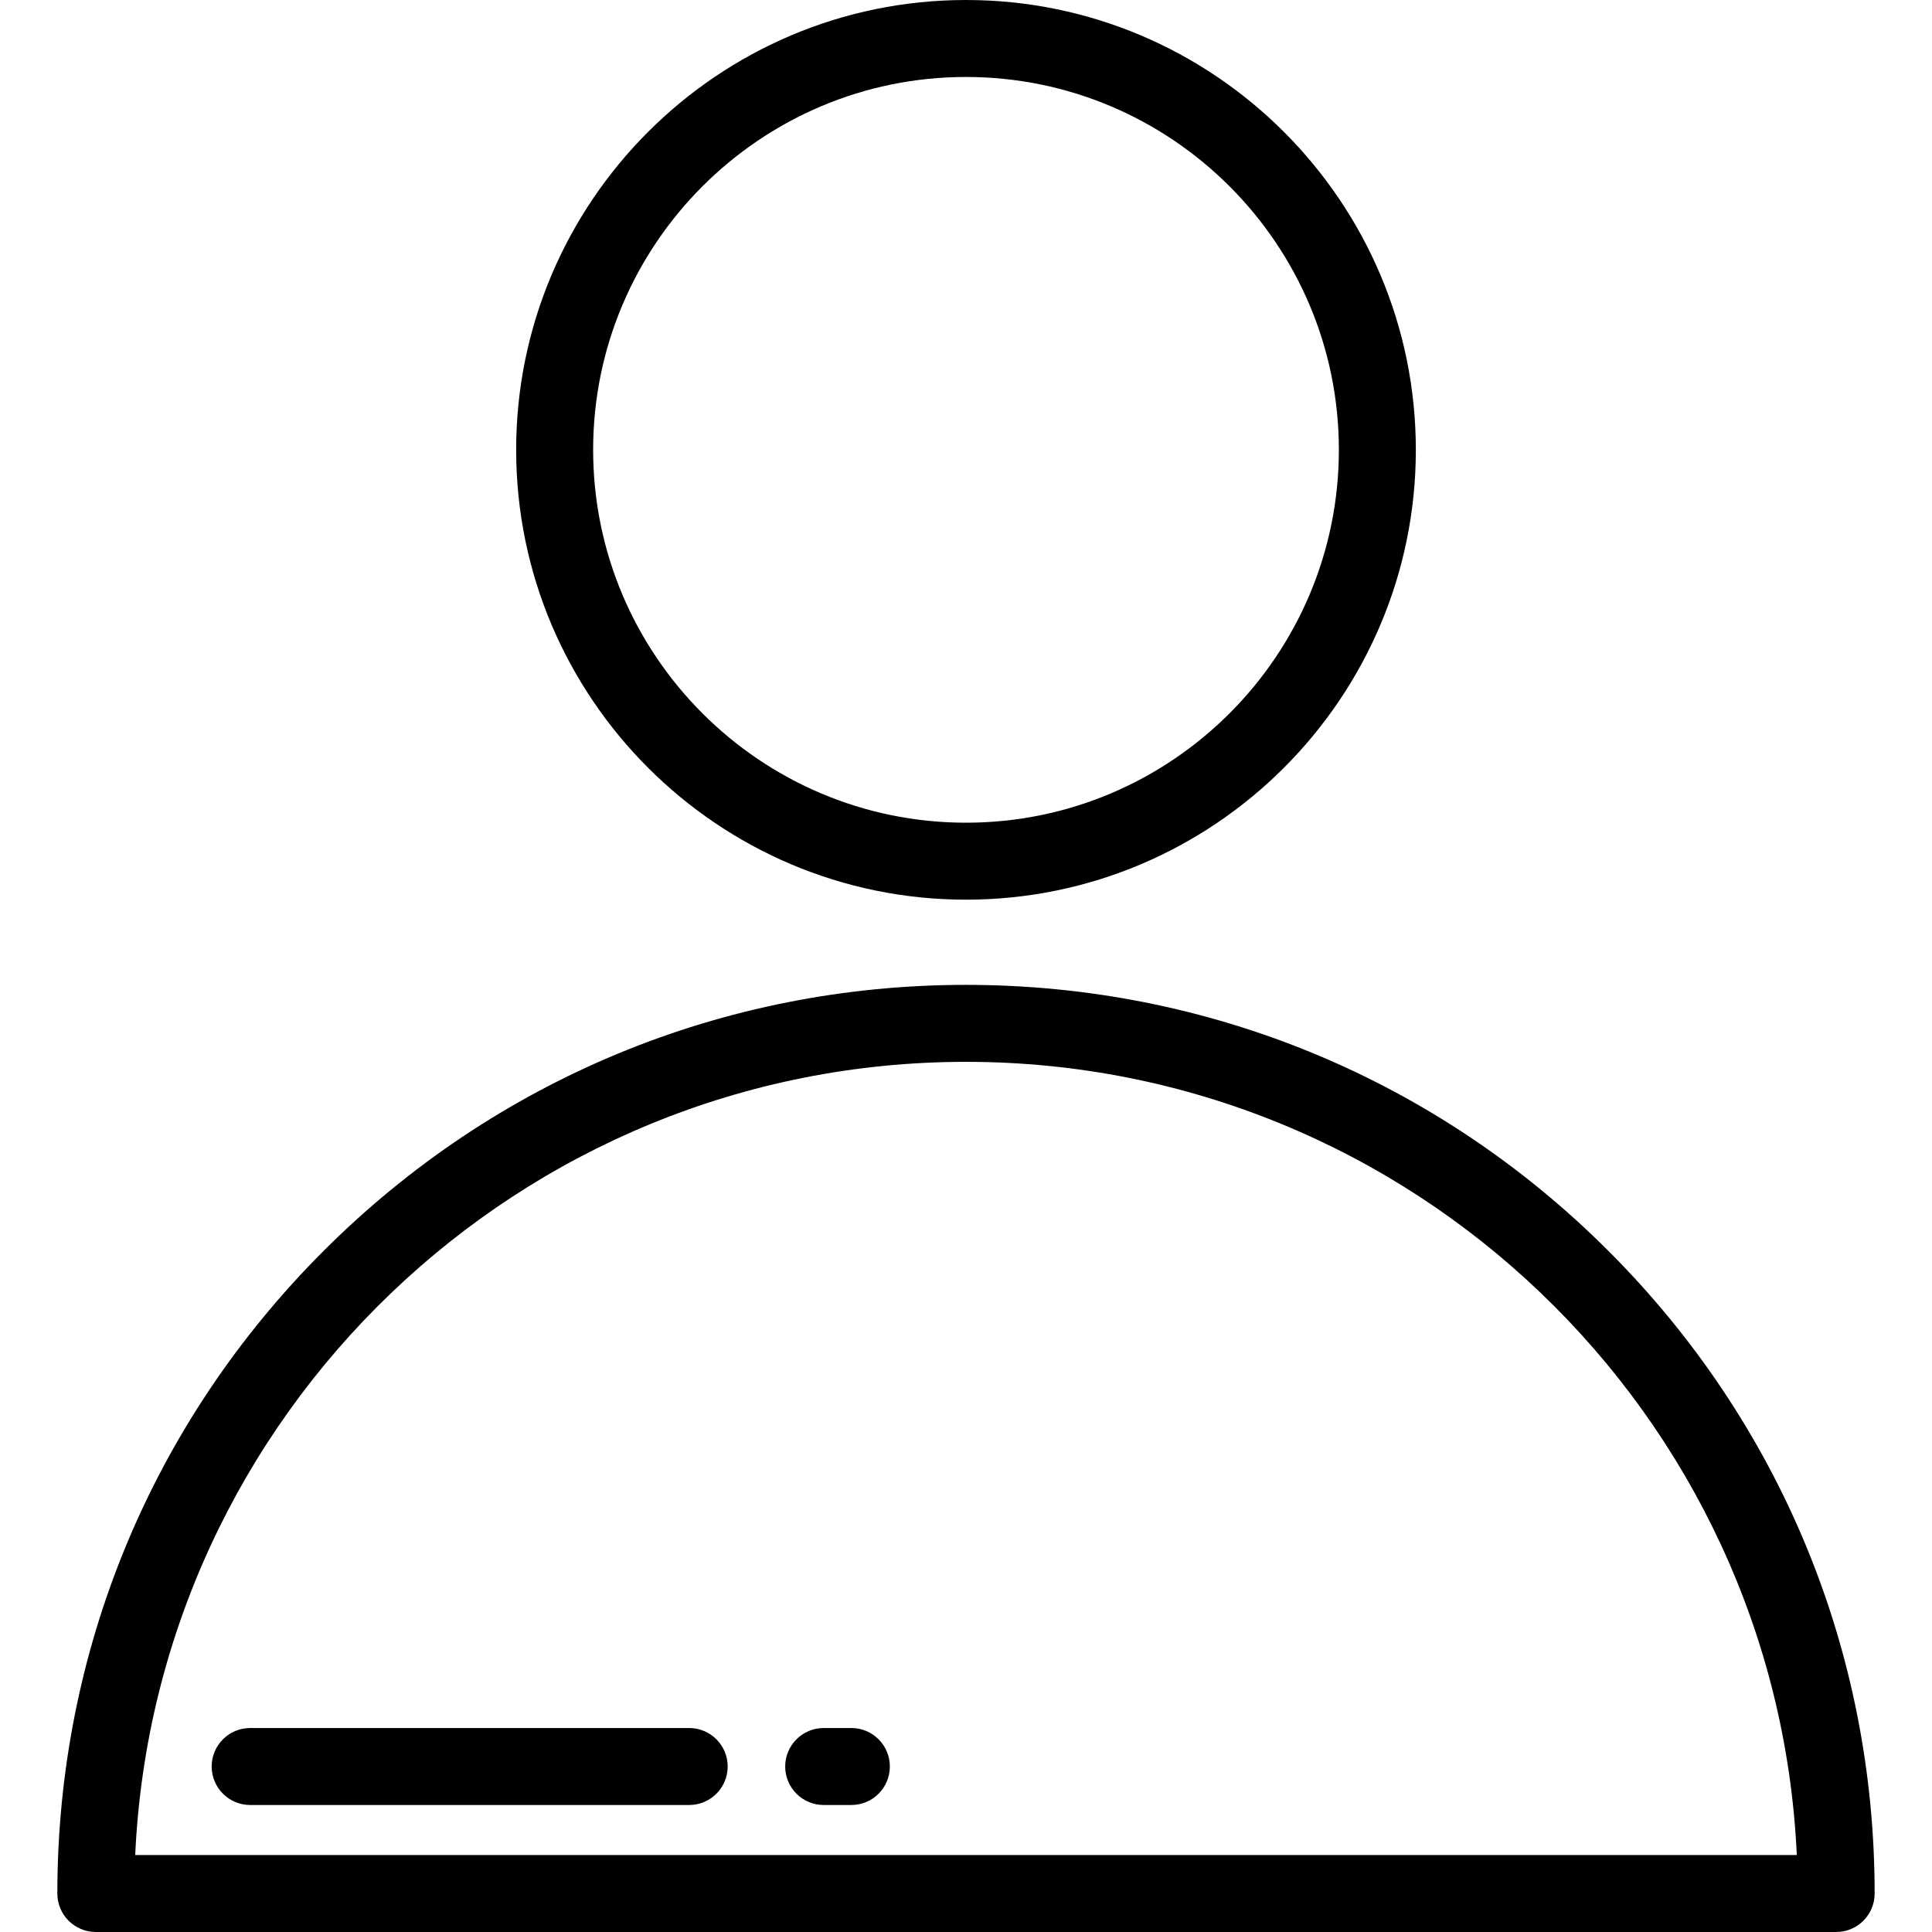
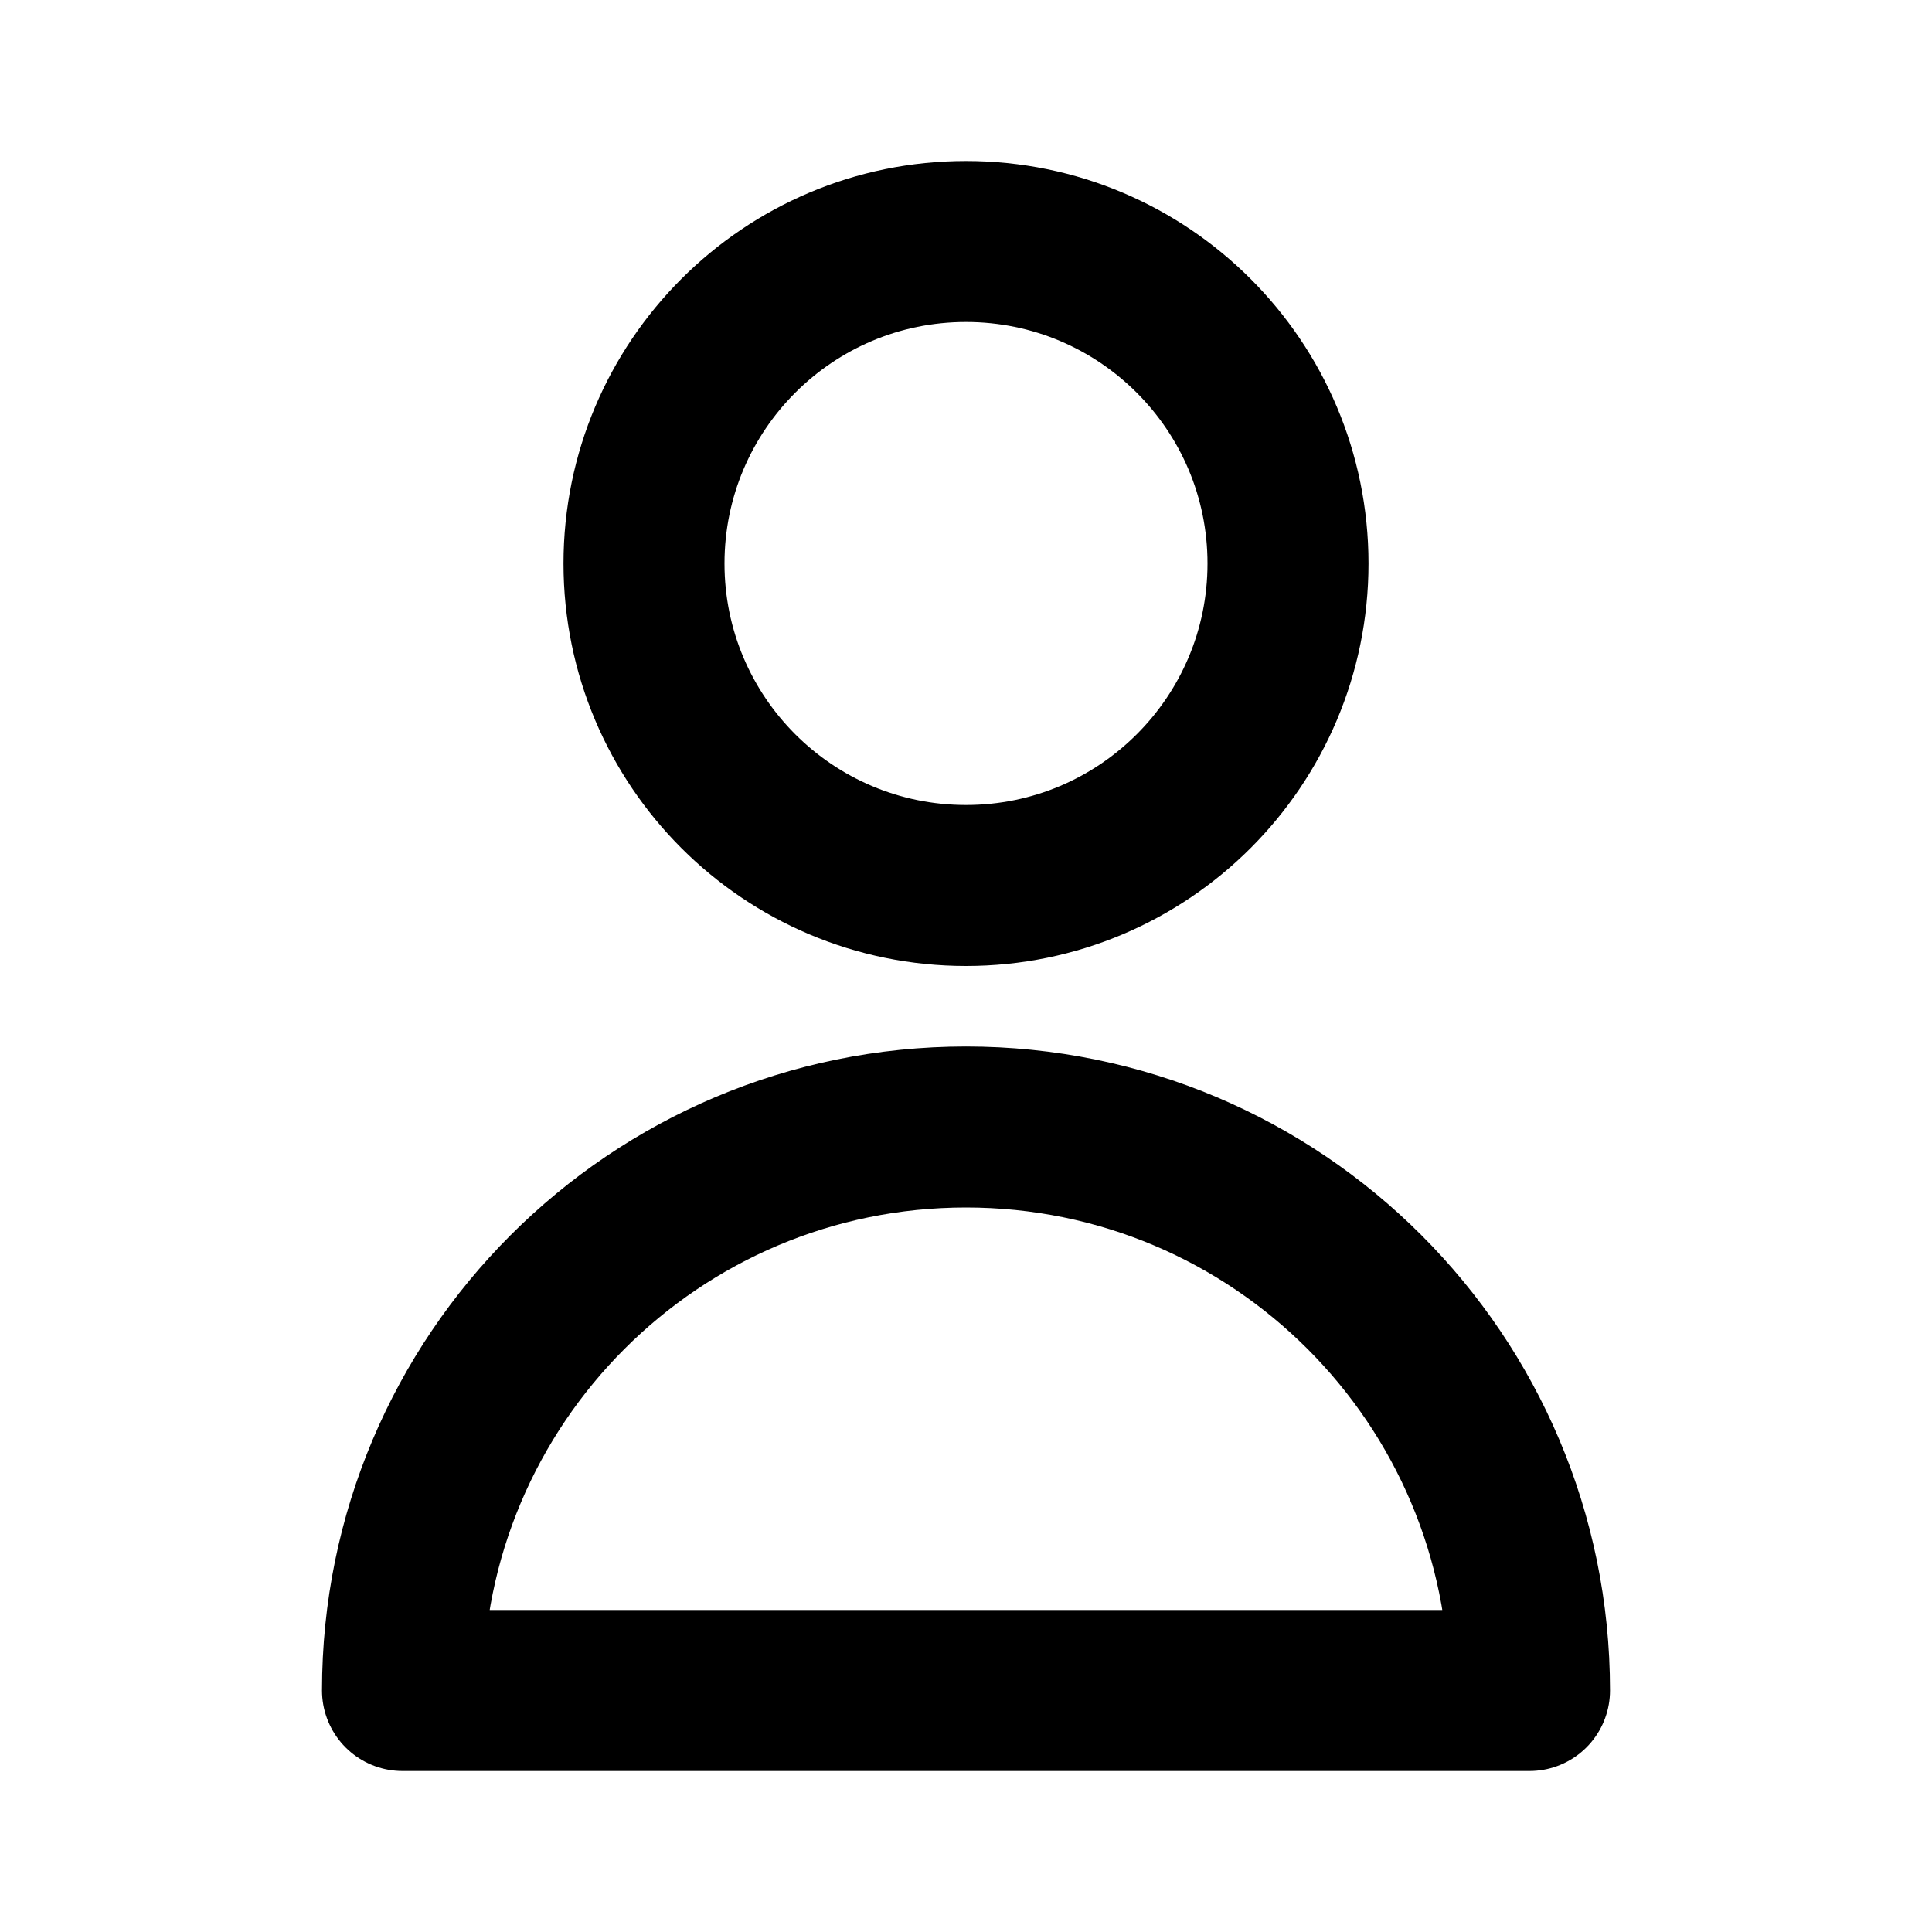
- <svg xmlns="http://www.w3.org/2000/svg" fill="#000000" height="800px" width="800px" version="1.1" id="Layer_1" viewBox="0 0 512 512" xml:space="preserve">
-   <g>
-     <g>
-       <path d="M256,0c-65.733,0-119.211,53.479-119.211,119.211S190.267,238.423,256,238.423s119.211-53.479,119.211-119.211    S321.733,0,256,0z M256,218.024c-54.486,0-98.813-44.328-98.813-98.813S201.515,20.398,256,20.398s98.813,44.328,98.813,98.813    S310.485,218.024,256,218.024z" />
-     </g>
-   </g>
-   <g>
-     <g>
-       <path d="M426.272,331.529c-45.48-45.48-105.952-70.529-170.272-70.529c-64.32,0-124.791,25.047-170.273,70.529    c-45.48,45.48-70.529,105.952-70.529,170.272c0,5.632,4.566,10.199,10.199,10.199h461.204c5.632,0,10.199-4.567,10.199-10.199    C496.801,437.482,471.752,377.01,426.272,331.529z M35.831,491.602C41.179,374.789,137.889,281.398,256,281.398    s214.821,93.391,220.17,210.204H35.831z" />
-     </g>
-   </g>
-   <g>
-     <g>
-       <path d="M182.644,457.944H66.295c-5.633,0-10.199,4.567-10.199,10.199s4.566,10.199,10.199,10.199h116.349    c5.633,0,10.199-4.567,10.199-10.199S188.277,457.944,182.644,457.944z" />
-     </g>
-   </g>
-   <g>
-     <g>
-       <path d="M225.621,457.944h-7.337c-5.633,0-10.199,4.567-10.199,10.199s4.566,10.199,10.199,10.199h7.337    c5.633,0,10.199-4.567,10.199-10.199S231.254,457.944,225.621,457.944z" />
-     </g>
-   </g>
+ <svg xmlns="http://www.w3.org/2000/svg" width="800px" height="800px" viewBox="0 0 24 24" fill="none">
+   <path d="M16 7C16 9.209 14.209 11 12 11C9.791 11 8 9.209 8 7C8 4.791 9.791 3 12 3C14.209 3 16 4.791 16 7Z" stroke="#000000" stroke-width="2" stroke-linecap="round" stroke-linejoin="round" />
+   <path d="M12 14C8.134 14 5 17.134 5 21H19C19 17.134 15.866 14 12 14Z" stroke="#000000" stroke-width="2" stroke-linecap="round" stroke-linejoin="round" />
</svg>
